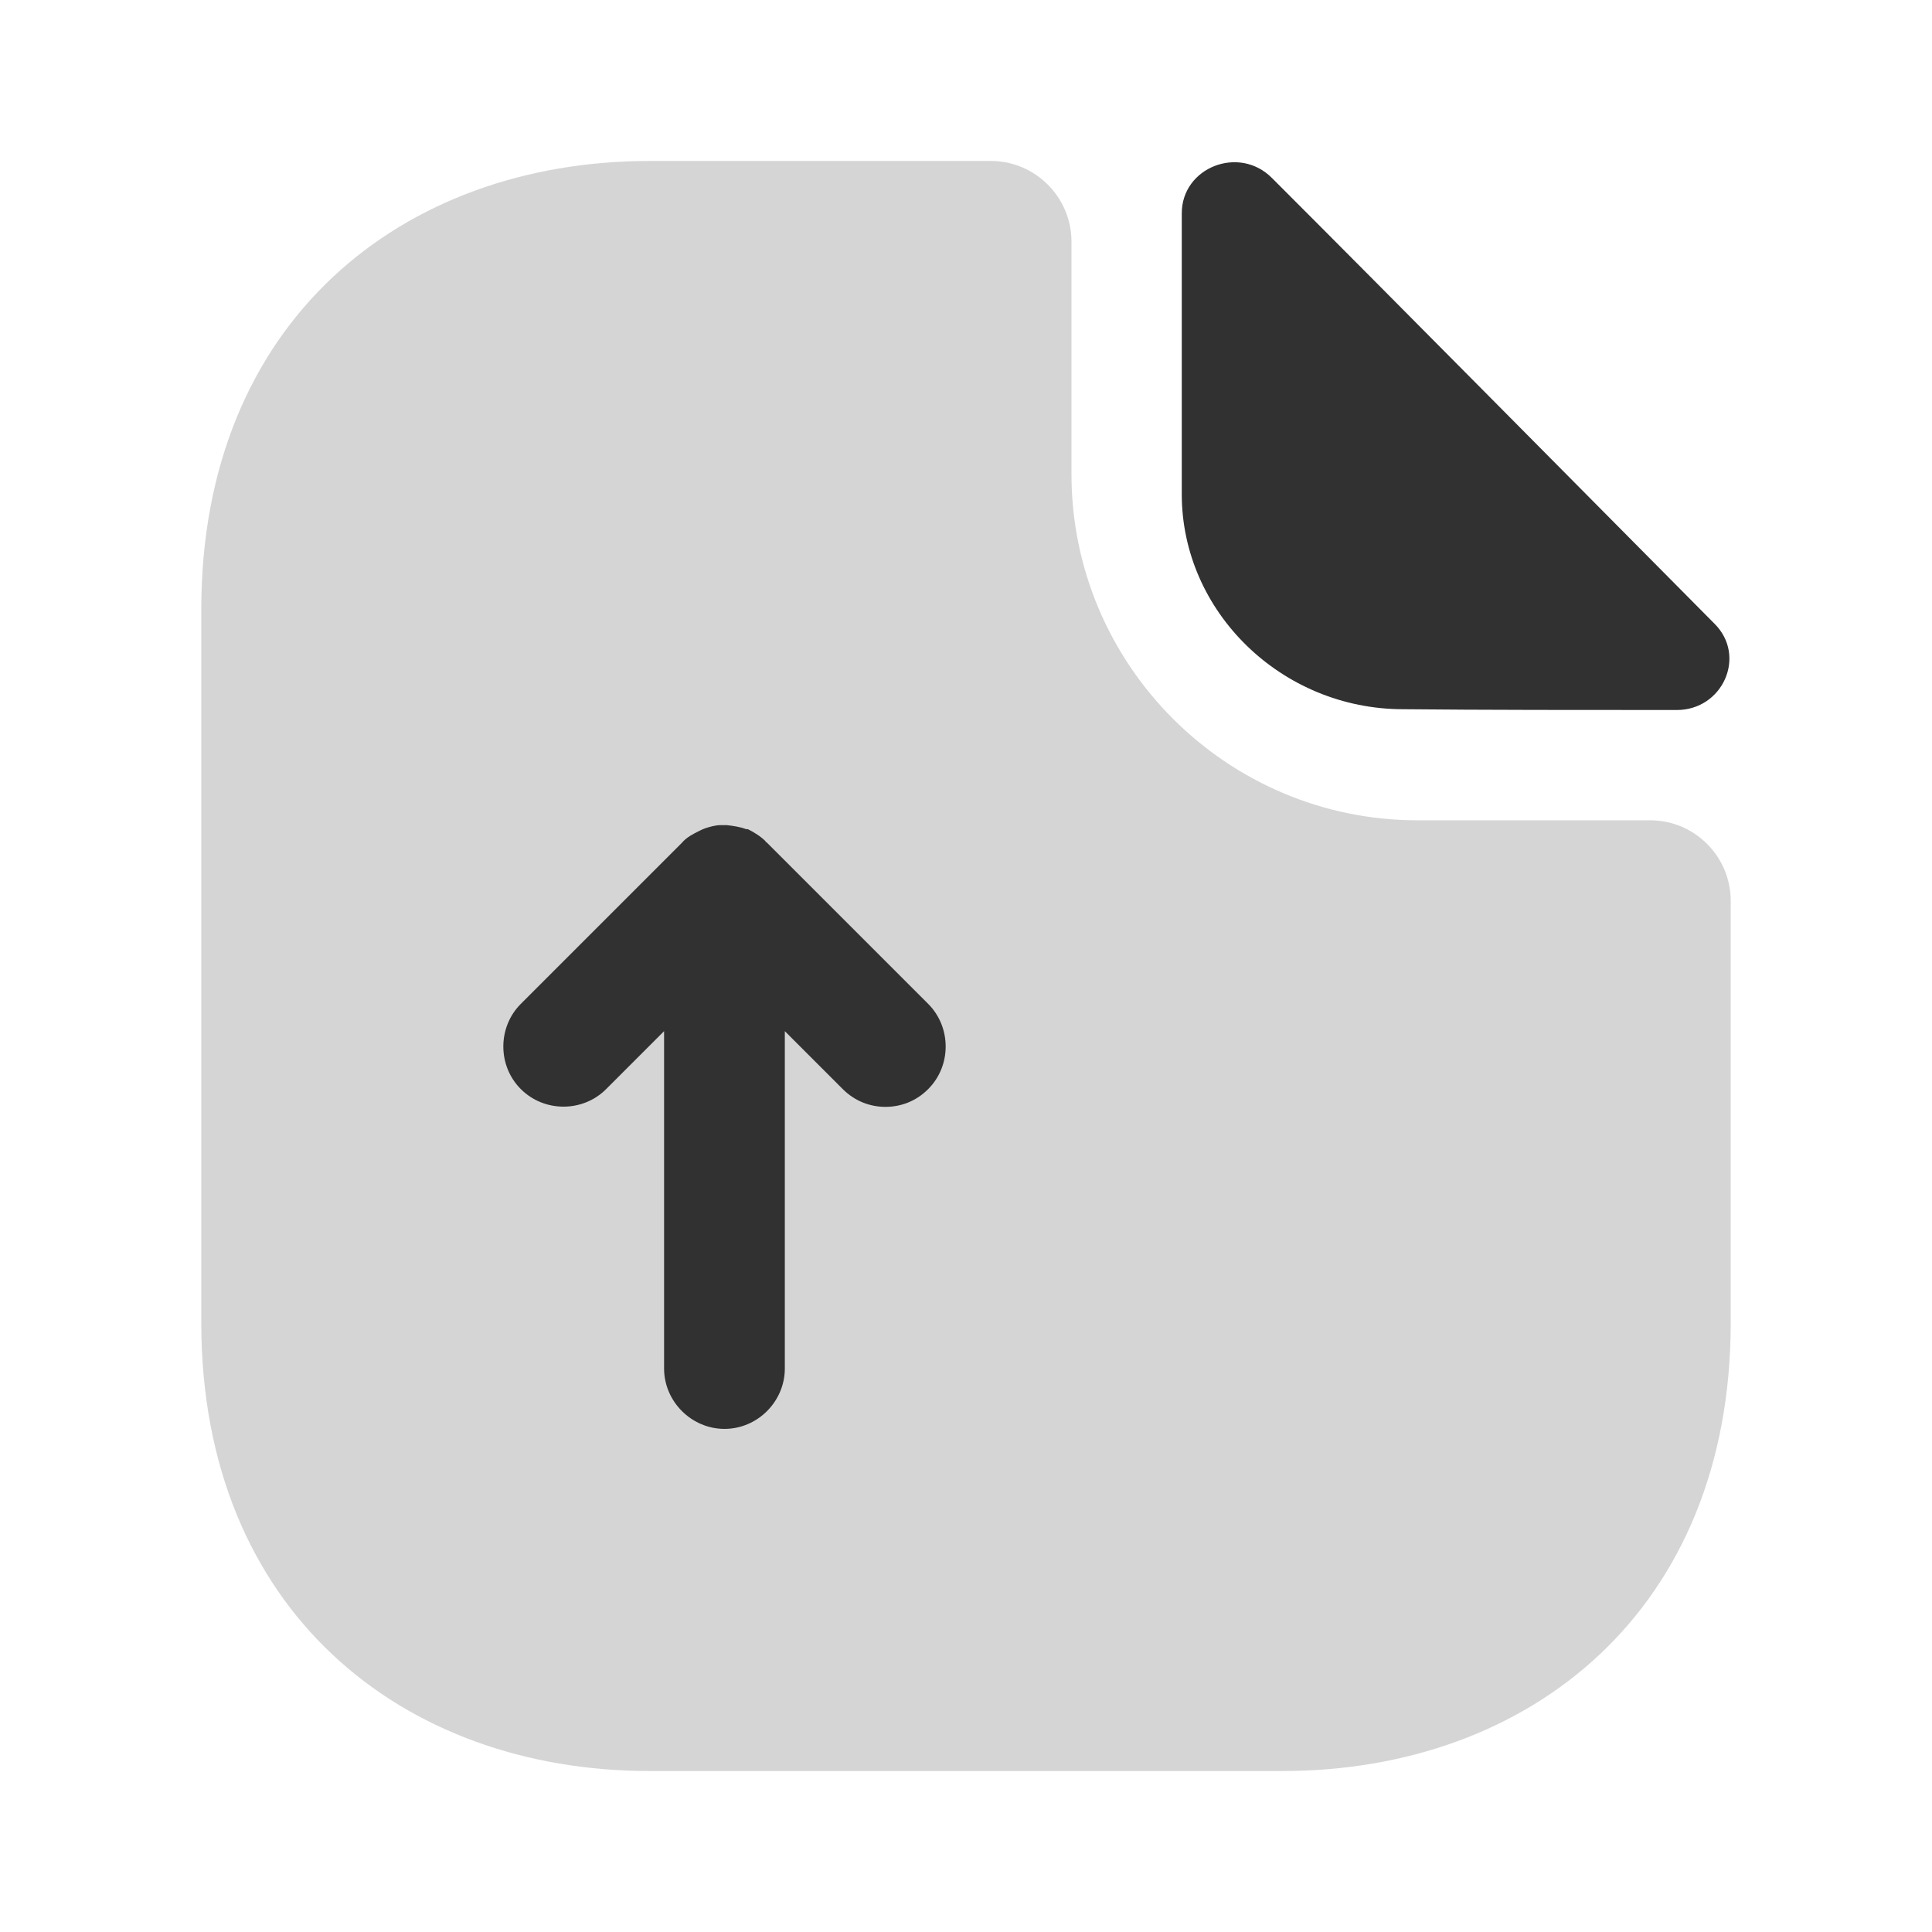
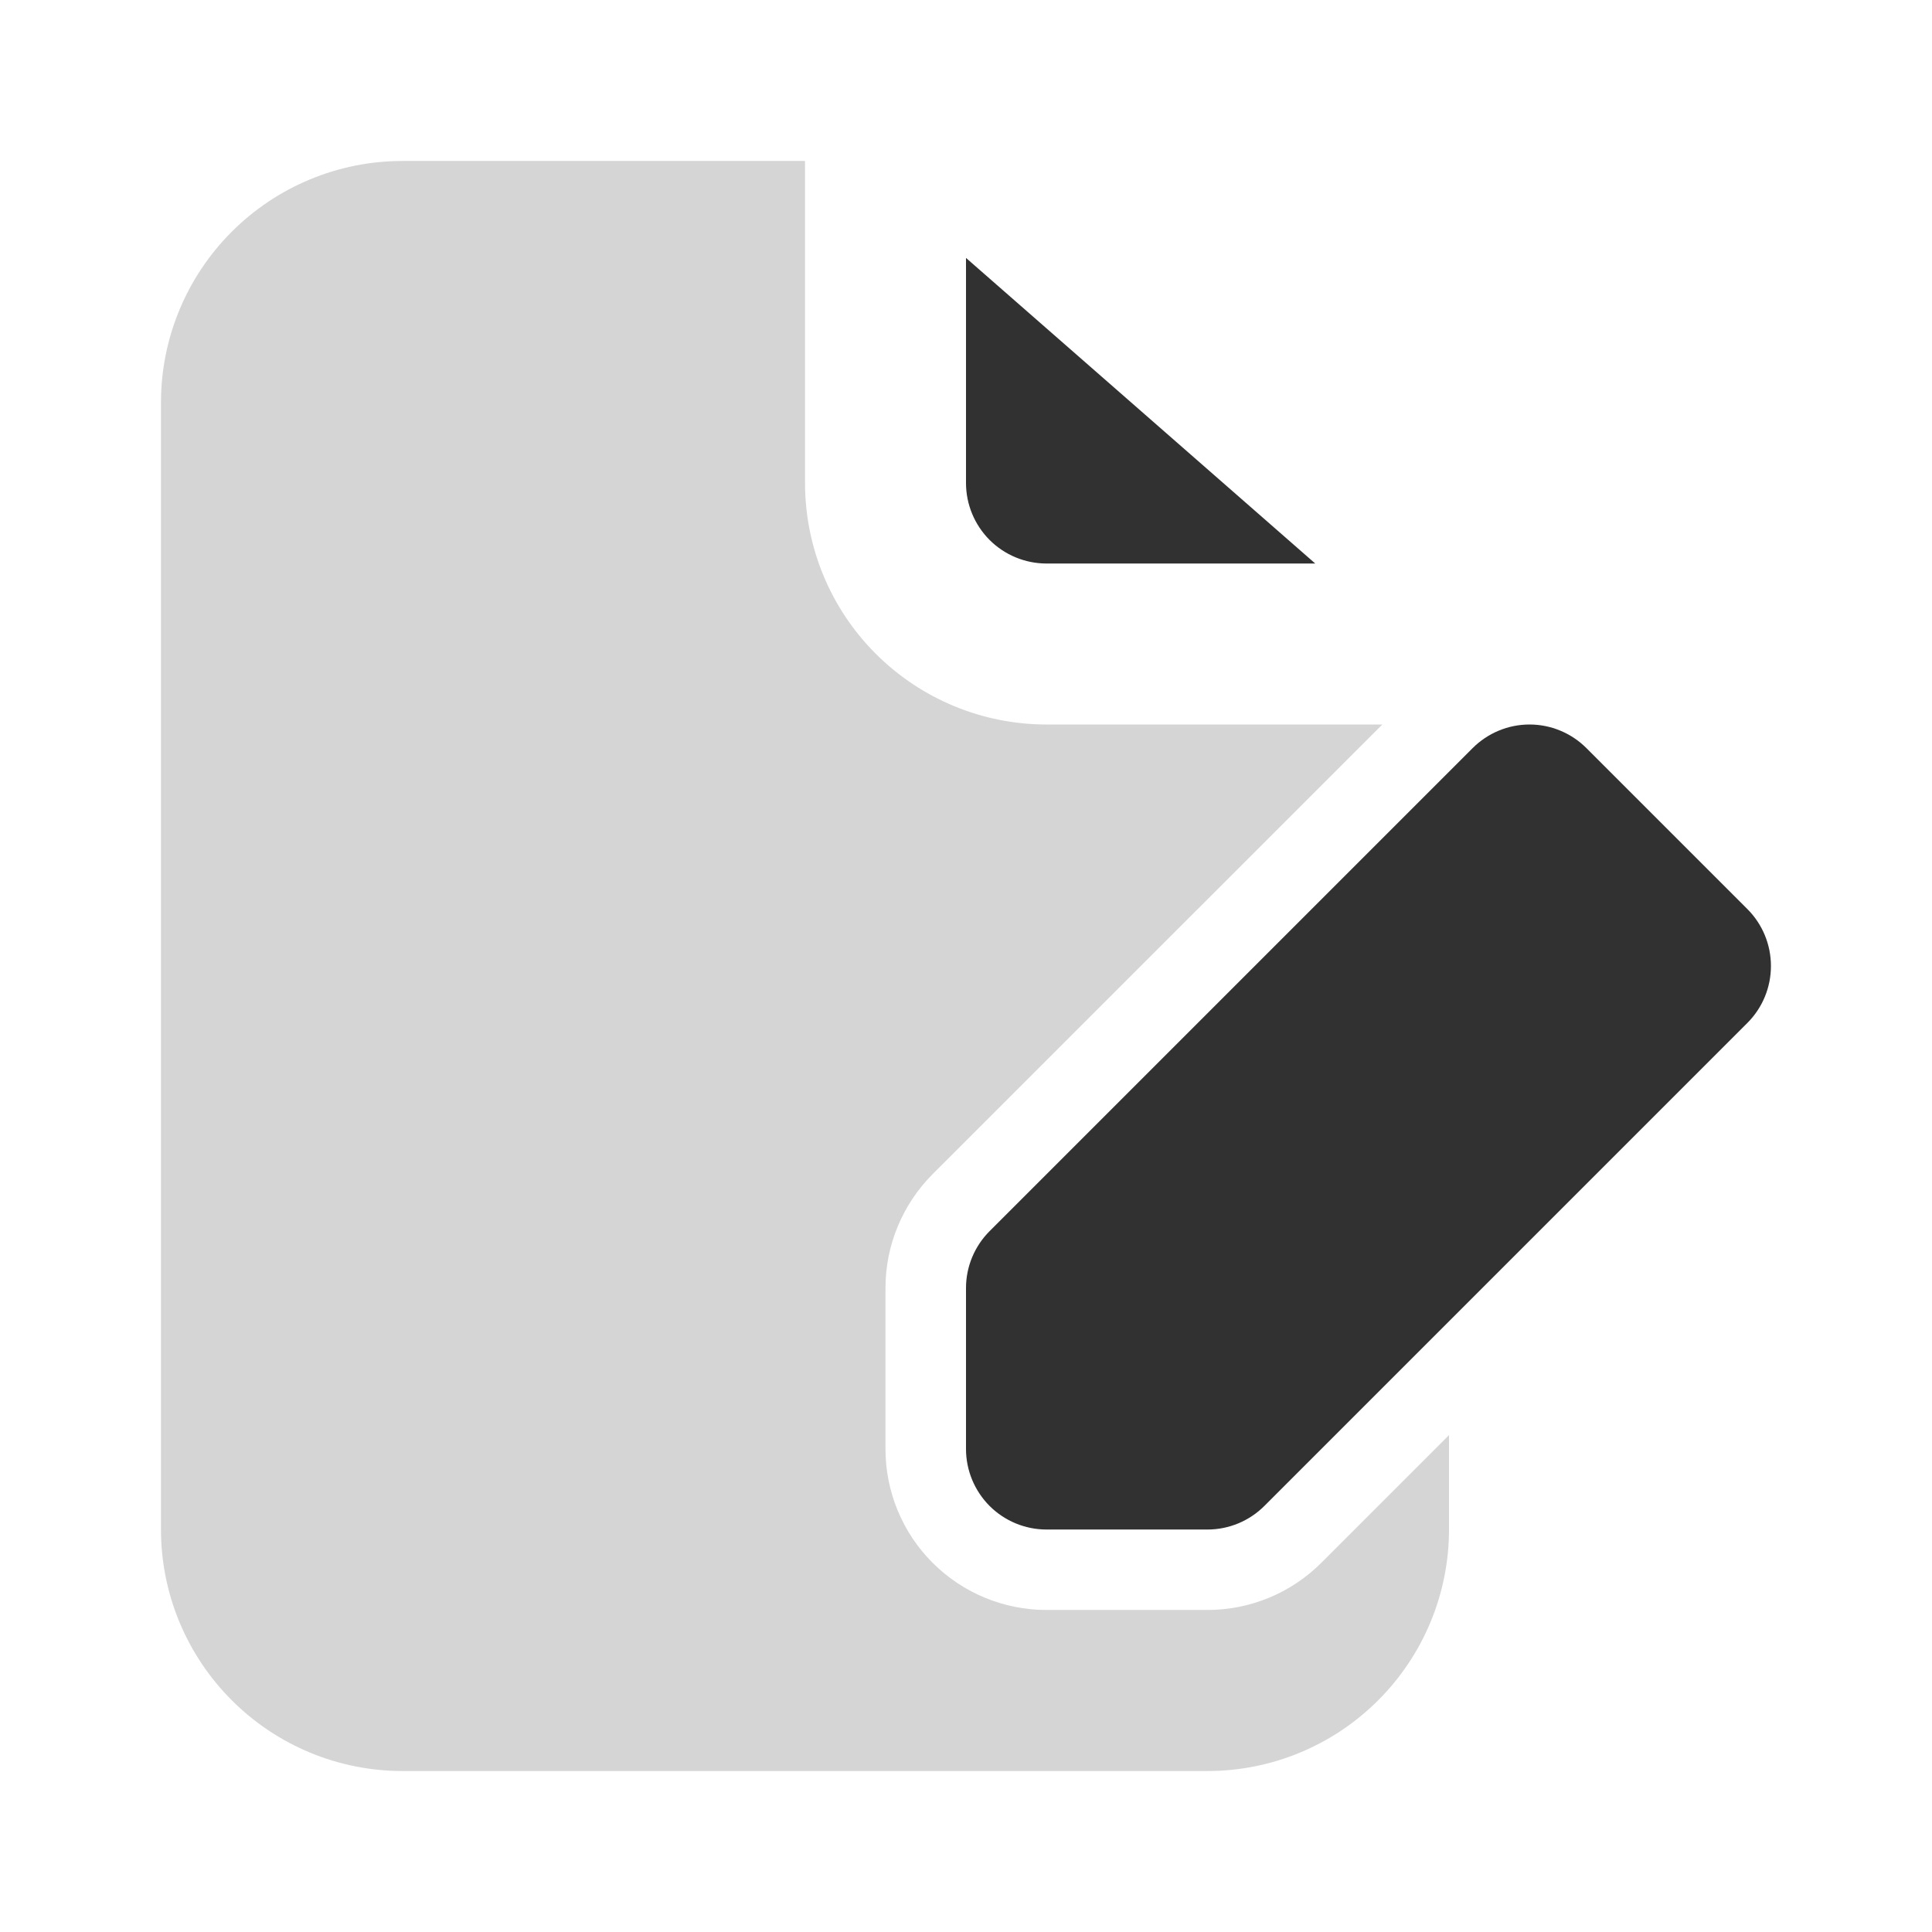
<svg xmlns="http://www.w3.org/2000/svg" width="22" height="22" viewBox="0 0 22 22" fill="none">
-   <path d="M18.792 9.341H16.143C13.97 9.341 12.201 7.572 12.201 5.399V2.75C12.201 2.246 11.788 1.833 11.284 1.833H7.398C4.574 1.833 2.292 3.667 2.292 6.939V15.061C2.292 18.333 4.574 20.167 7.398 20.167H14.603C17.426 20.167 19.708 18.333 19.708 15.061V10.258C19.708 9.753 19.296 9.341 18.792 9.341Z" fill="#D5D5D5" />
-   <path d="M14.483 2.026C14.108 1.65 13.457 1.907 13.457 2.429V5.628C13.457 6.967 14.594 8.076 15.978 8.076C16.849 8.085 18.058 8.085 19.094 8.085C19.617 8.085 19.892 7.471 19.525 7.104C18.205 5.775 15.84 3.382 14.483 2.026Z" fill="#313131" />
-   <path d="M10.569 11.431L8.736 9.598C8.727 9.588 8.717 9.588 8.717 9.579C8.662 9.524 8.589 9.478 8.516 9.442C8.507 9.442 8.507 9.442 8.497 9.442C8.424 9.414 8.351 9.405 8.277 9.396C8.25 9.396 8.232 9.396 8.204 9.396C8.149 9.396 8.085 9.414 8.03 9.432C8.002 9.442 7.984 9.451 7.966 9.46C7.892 9.497 7.819 9.533 7.764 9.598L5.931 11.431C5.665 11.697 5.665 12.137 5.931 12.402C6.197 12.668 6.637 12.668 6.902 12.402L7.562 11.742V15.583C7.562 15.959 7.874 16.271 8.25 16.271C8.626 16.271 8.937 15.959 8.937 15.583V11.742L9.597 12.402C9.735 12.54 9.909 12.604 10.083 12.604C10.258 12.604 10.432 12.54 10.569 12.402C10.835 12.137 10.835 11.697 10.569 11.431Z" fill="#313131" />
+   <path d="M9.167 1.833H4.583C3.854 1.833 3.154 2.123 2.639 2.639C2.123 3.154 1.833 3.854 1.833 4.583V17.417C1.833 18.146 2.123 18.845 2.639 19.361C3.154 19.877 3.854 20.167 4.583 20.167H13.75C14.479 20.167 15.179 19.877 15.694 19.361C16.21 18.845 16.5 18.146 16.5 17.417V16.342L15.046 17.796C14.702 18.14 14.236 18.333 13.75 18.333H11.917C11.43 18.333 10.964 18.14 10.62 17.796C10.276 17.453 10.083 16.986 10.083 16.5V14.667C10.083 14.18 10.277 13.714 10.62 13.37L15.741 8.25H11.917C11.187 8.25 10.488 7.96 9.972 7.444C9.456 6.929 9.167 6.229 9.167 5.5V1.833Z" fill="#D5D5D5" />
+   <path d="M11 5.5V2.937L14.977 6.417H11.917C11.674 6.417 11.44 6.32 11.268 6.148C11.097 5.976 11 5.743 11 5.5ZM16.769 8.519C16.941 8.347 17.174 8.25 17.417 8.25C17.66 8.25 17.893 8.347 18.065 8.519L19.898 10.352C20.07 10.524 20.166 10.757 20.166 11C20.166 11.243 20.07 11.476 19.898 11.648L14.398 17.148C14.226 17.32 13.993 17.417 13.75 17.417H11.917C11.674 17.417 11.44 17.32 11.268 17.148C11.097 16.976 11 16.743 11 16.5V14.667C11 14.424 11.097 14.191 11.269 14.019L16.769 8.519Z" fill="#313131" />
</svg>
